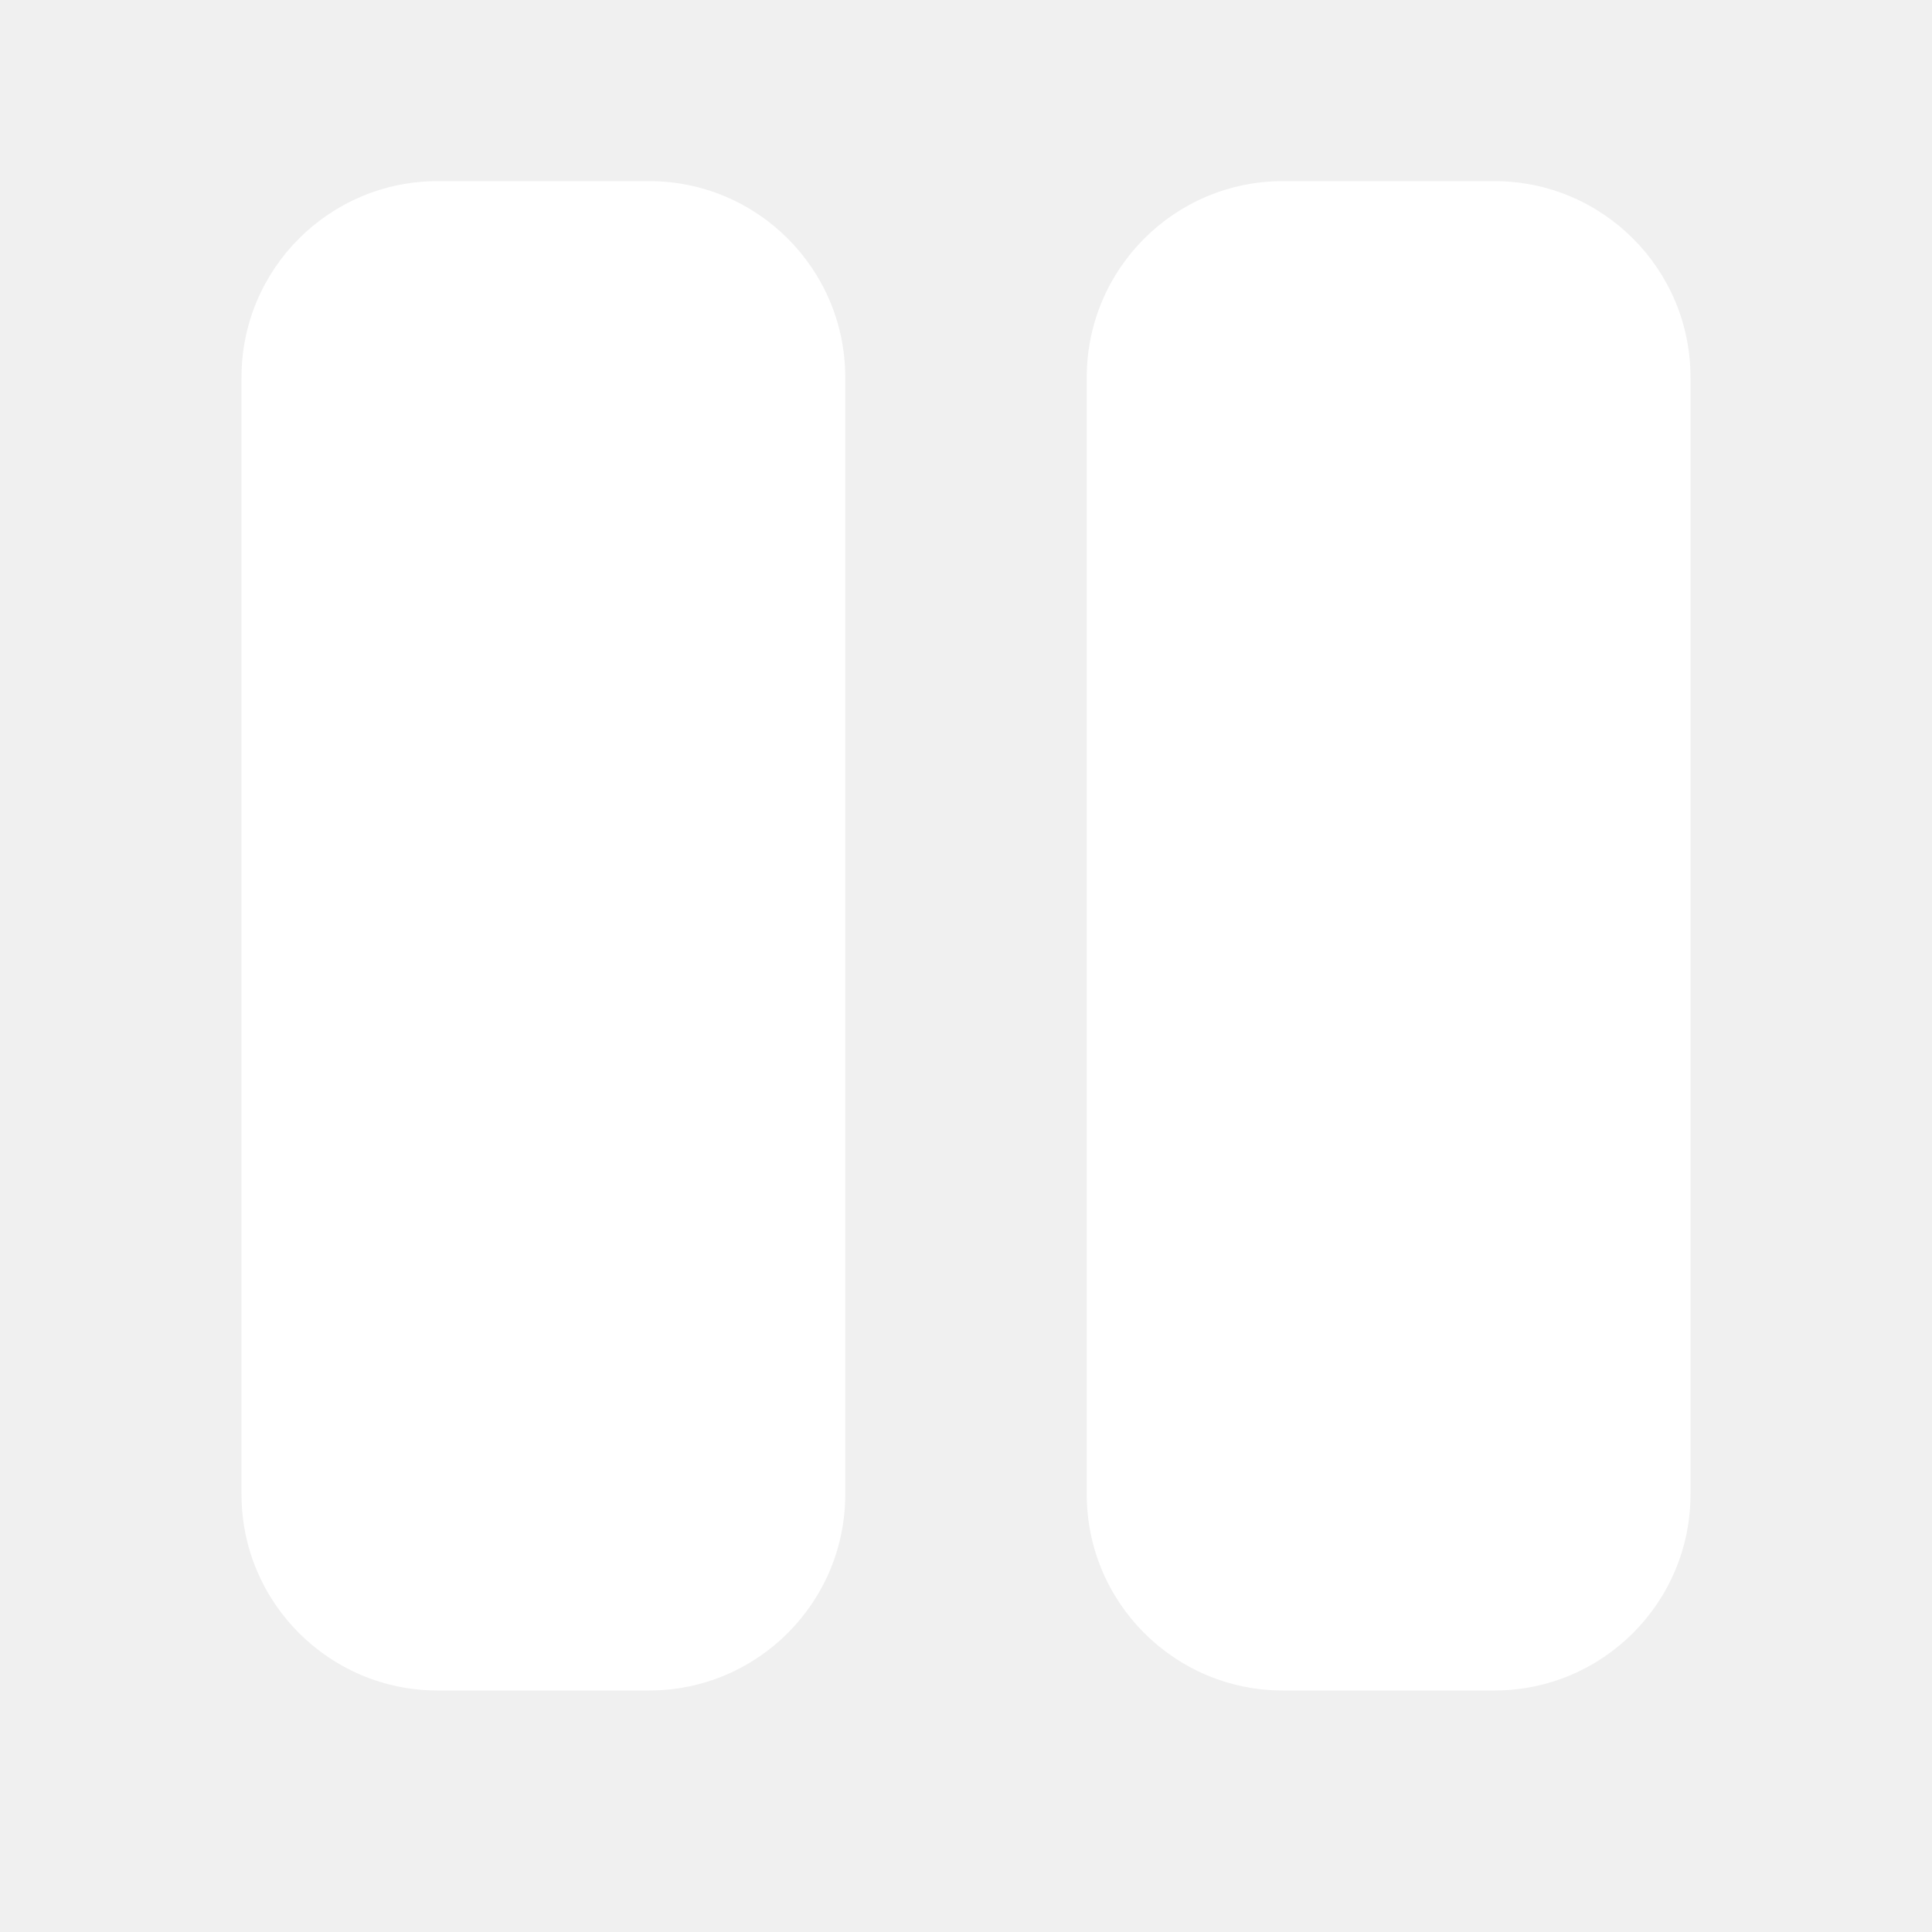
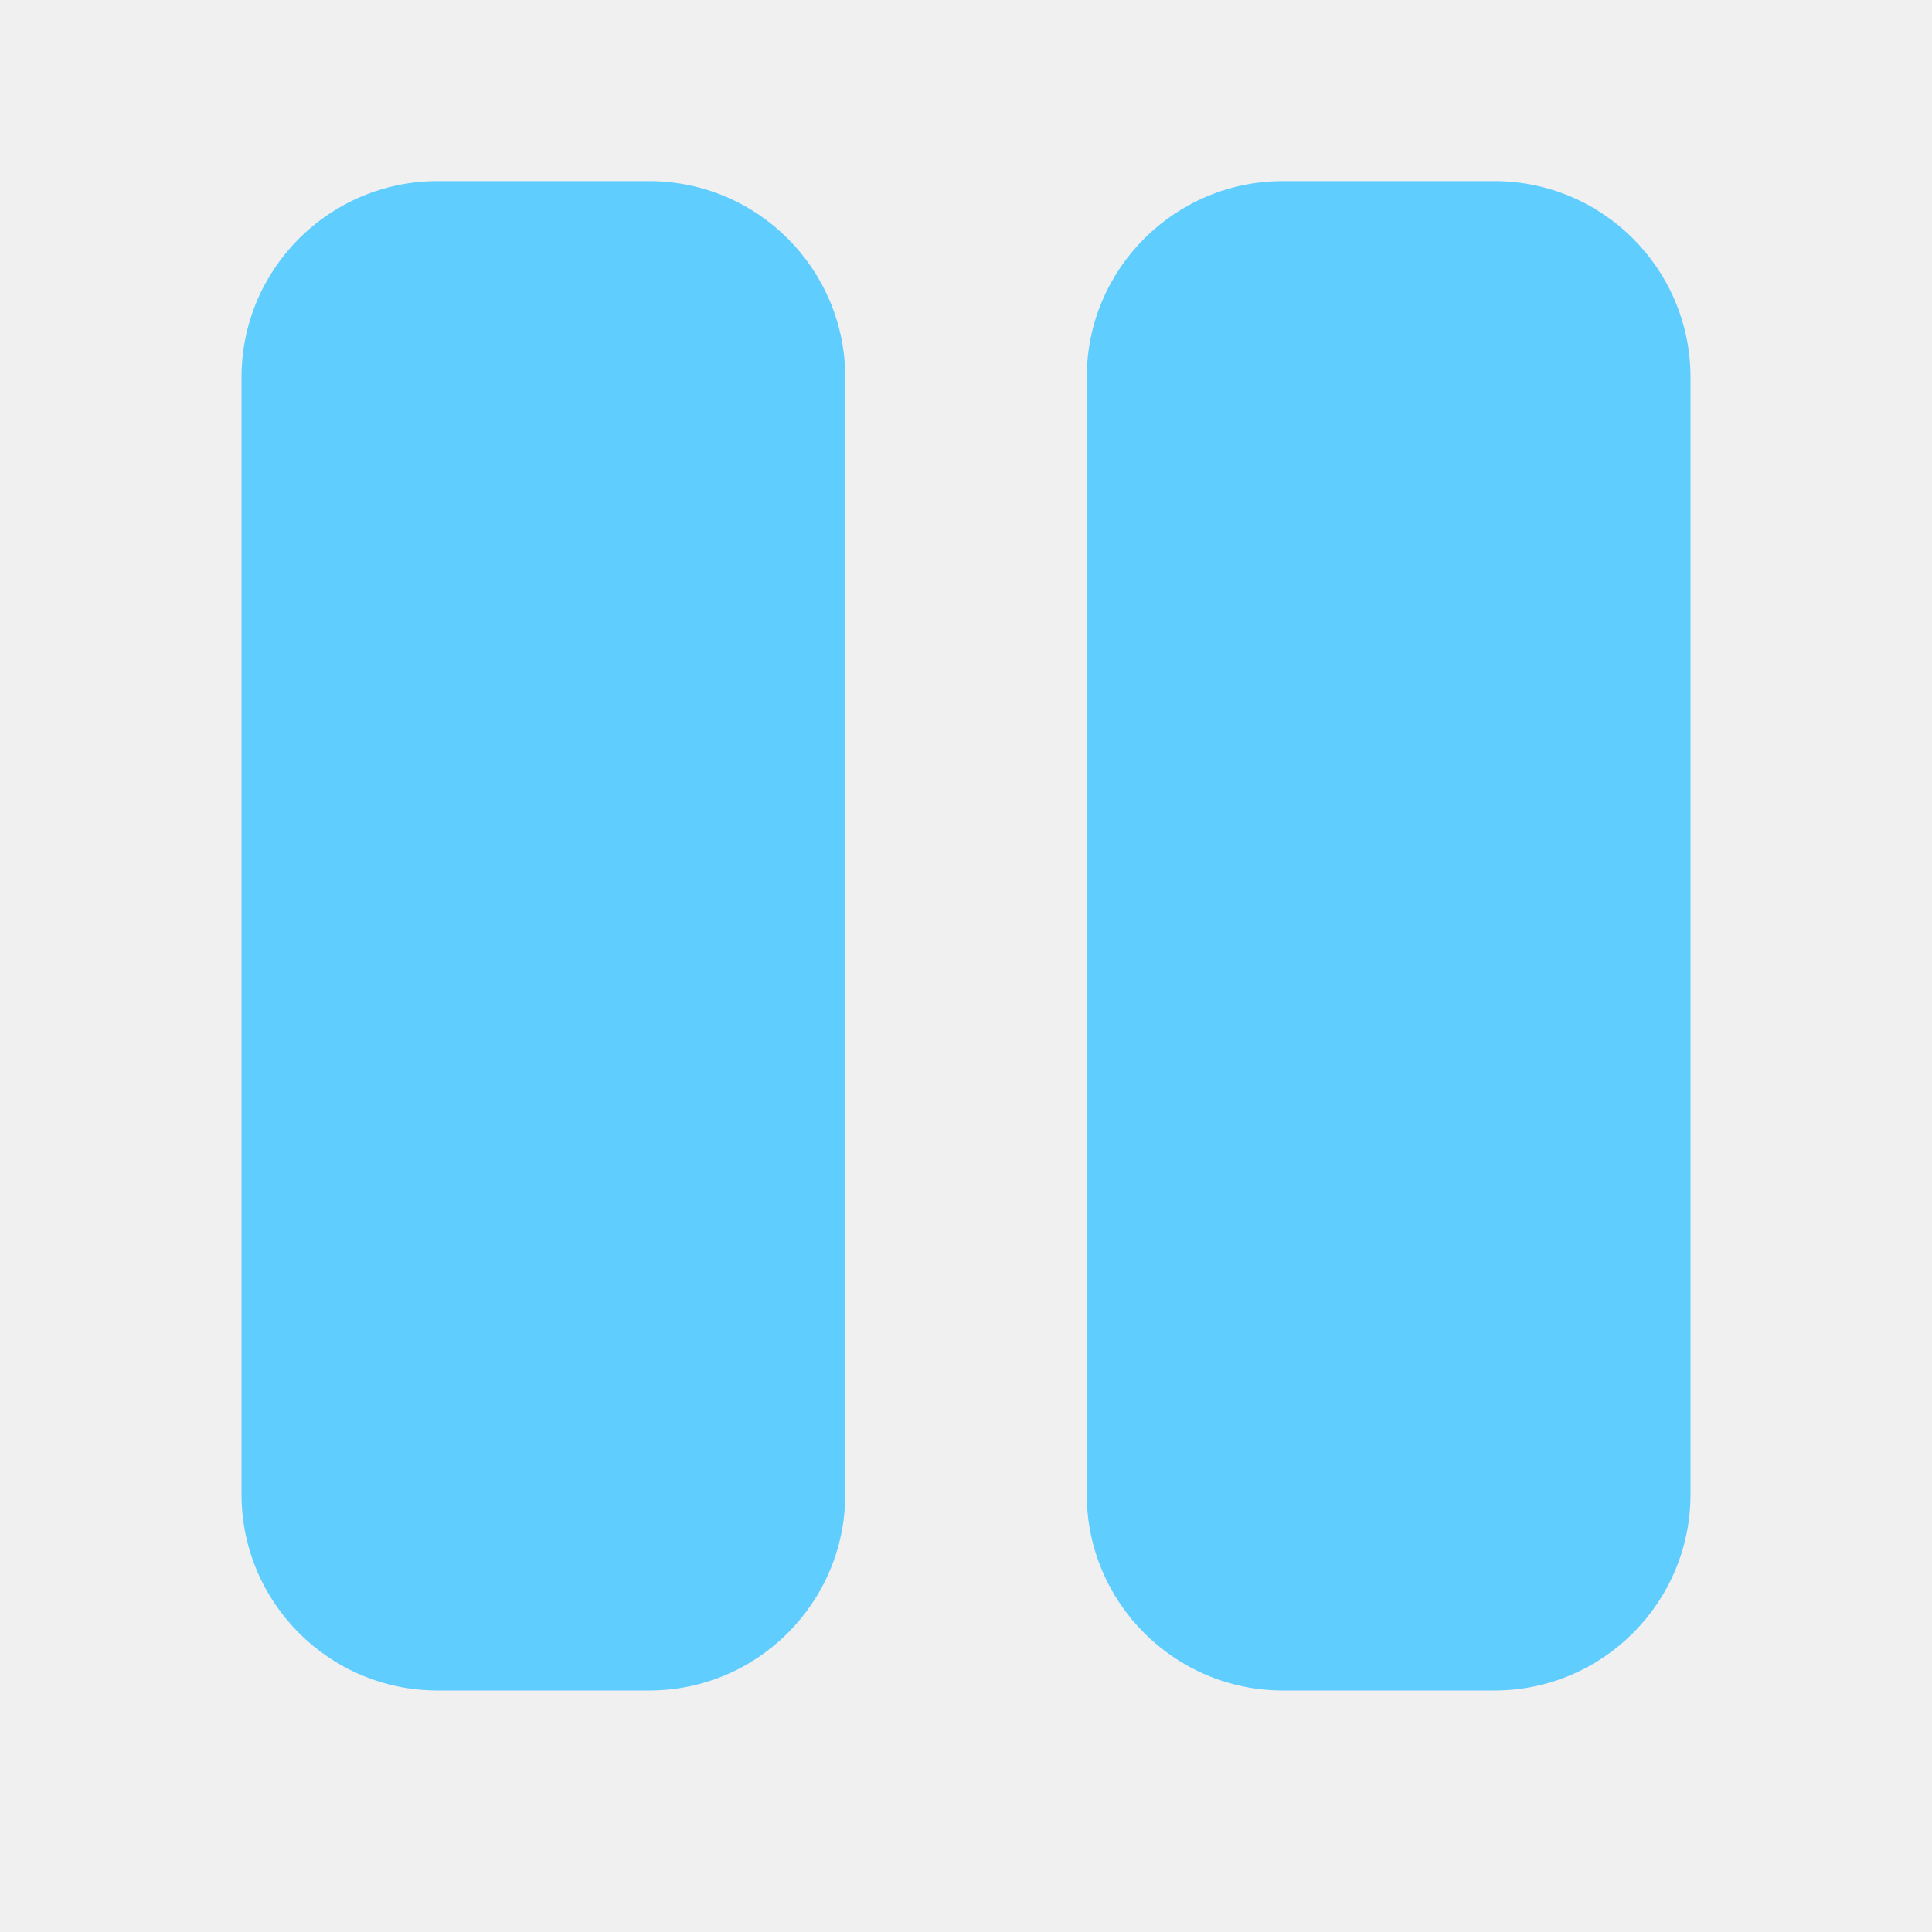
<svg xmlns="http://www.w3.org/2000/svg" width="32" height="32" viewBox="0 0 32 32" fill="none">
-   <path d="M7.25 3C5.455 3 4 4.455 4 6.25V24.75C4 26.545 5.455 28 7.25 28H10.75C12.545 28 14 26.545 14 24.75V6.25C14 4.455 12.545 3 10.75 3H7.25ZM21.25 3C19.455 3 18 4.455 18 6.25V24.75C18 26.545 19.455 28 21.25 28H24.75C26.545 28 28 26.545 28 24.75V6.25C28 4.455 26.545 3 24.75 3H21.25Z" fill="white" />
+   <path d="M7.25 3C5.455 3 4 4.455 4 6.25V24.75C4 26.545 5.455 28 7.25 28H10.75C12.545 28 14 26.545 14 24.75V6.25C14 4.455 12.545 3 10.75 3H7.25ZM21.25 3C19.455 3 18 4.455 18 6.25V24.75C18 26.545 19.455 28 21.25 28H24.75C26.545 28 28 26.545 28 24.75V6.25C28 4.455 26.545 3 24.75 3H21.25Z" fill="#60CDFF" />
</svg>
